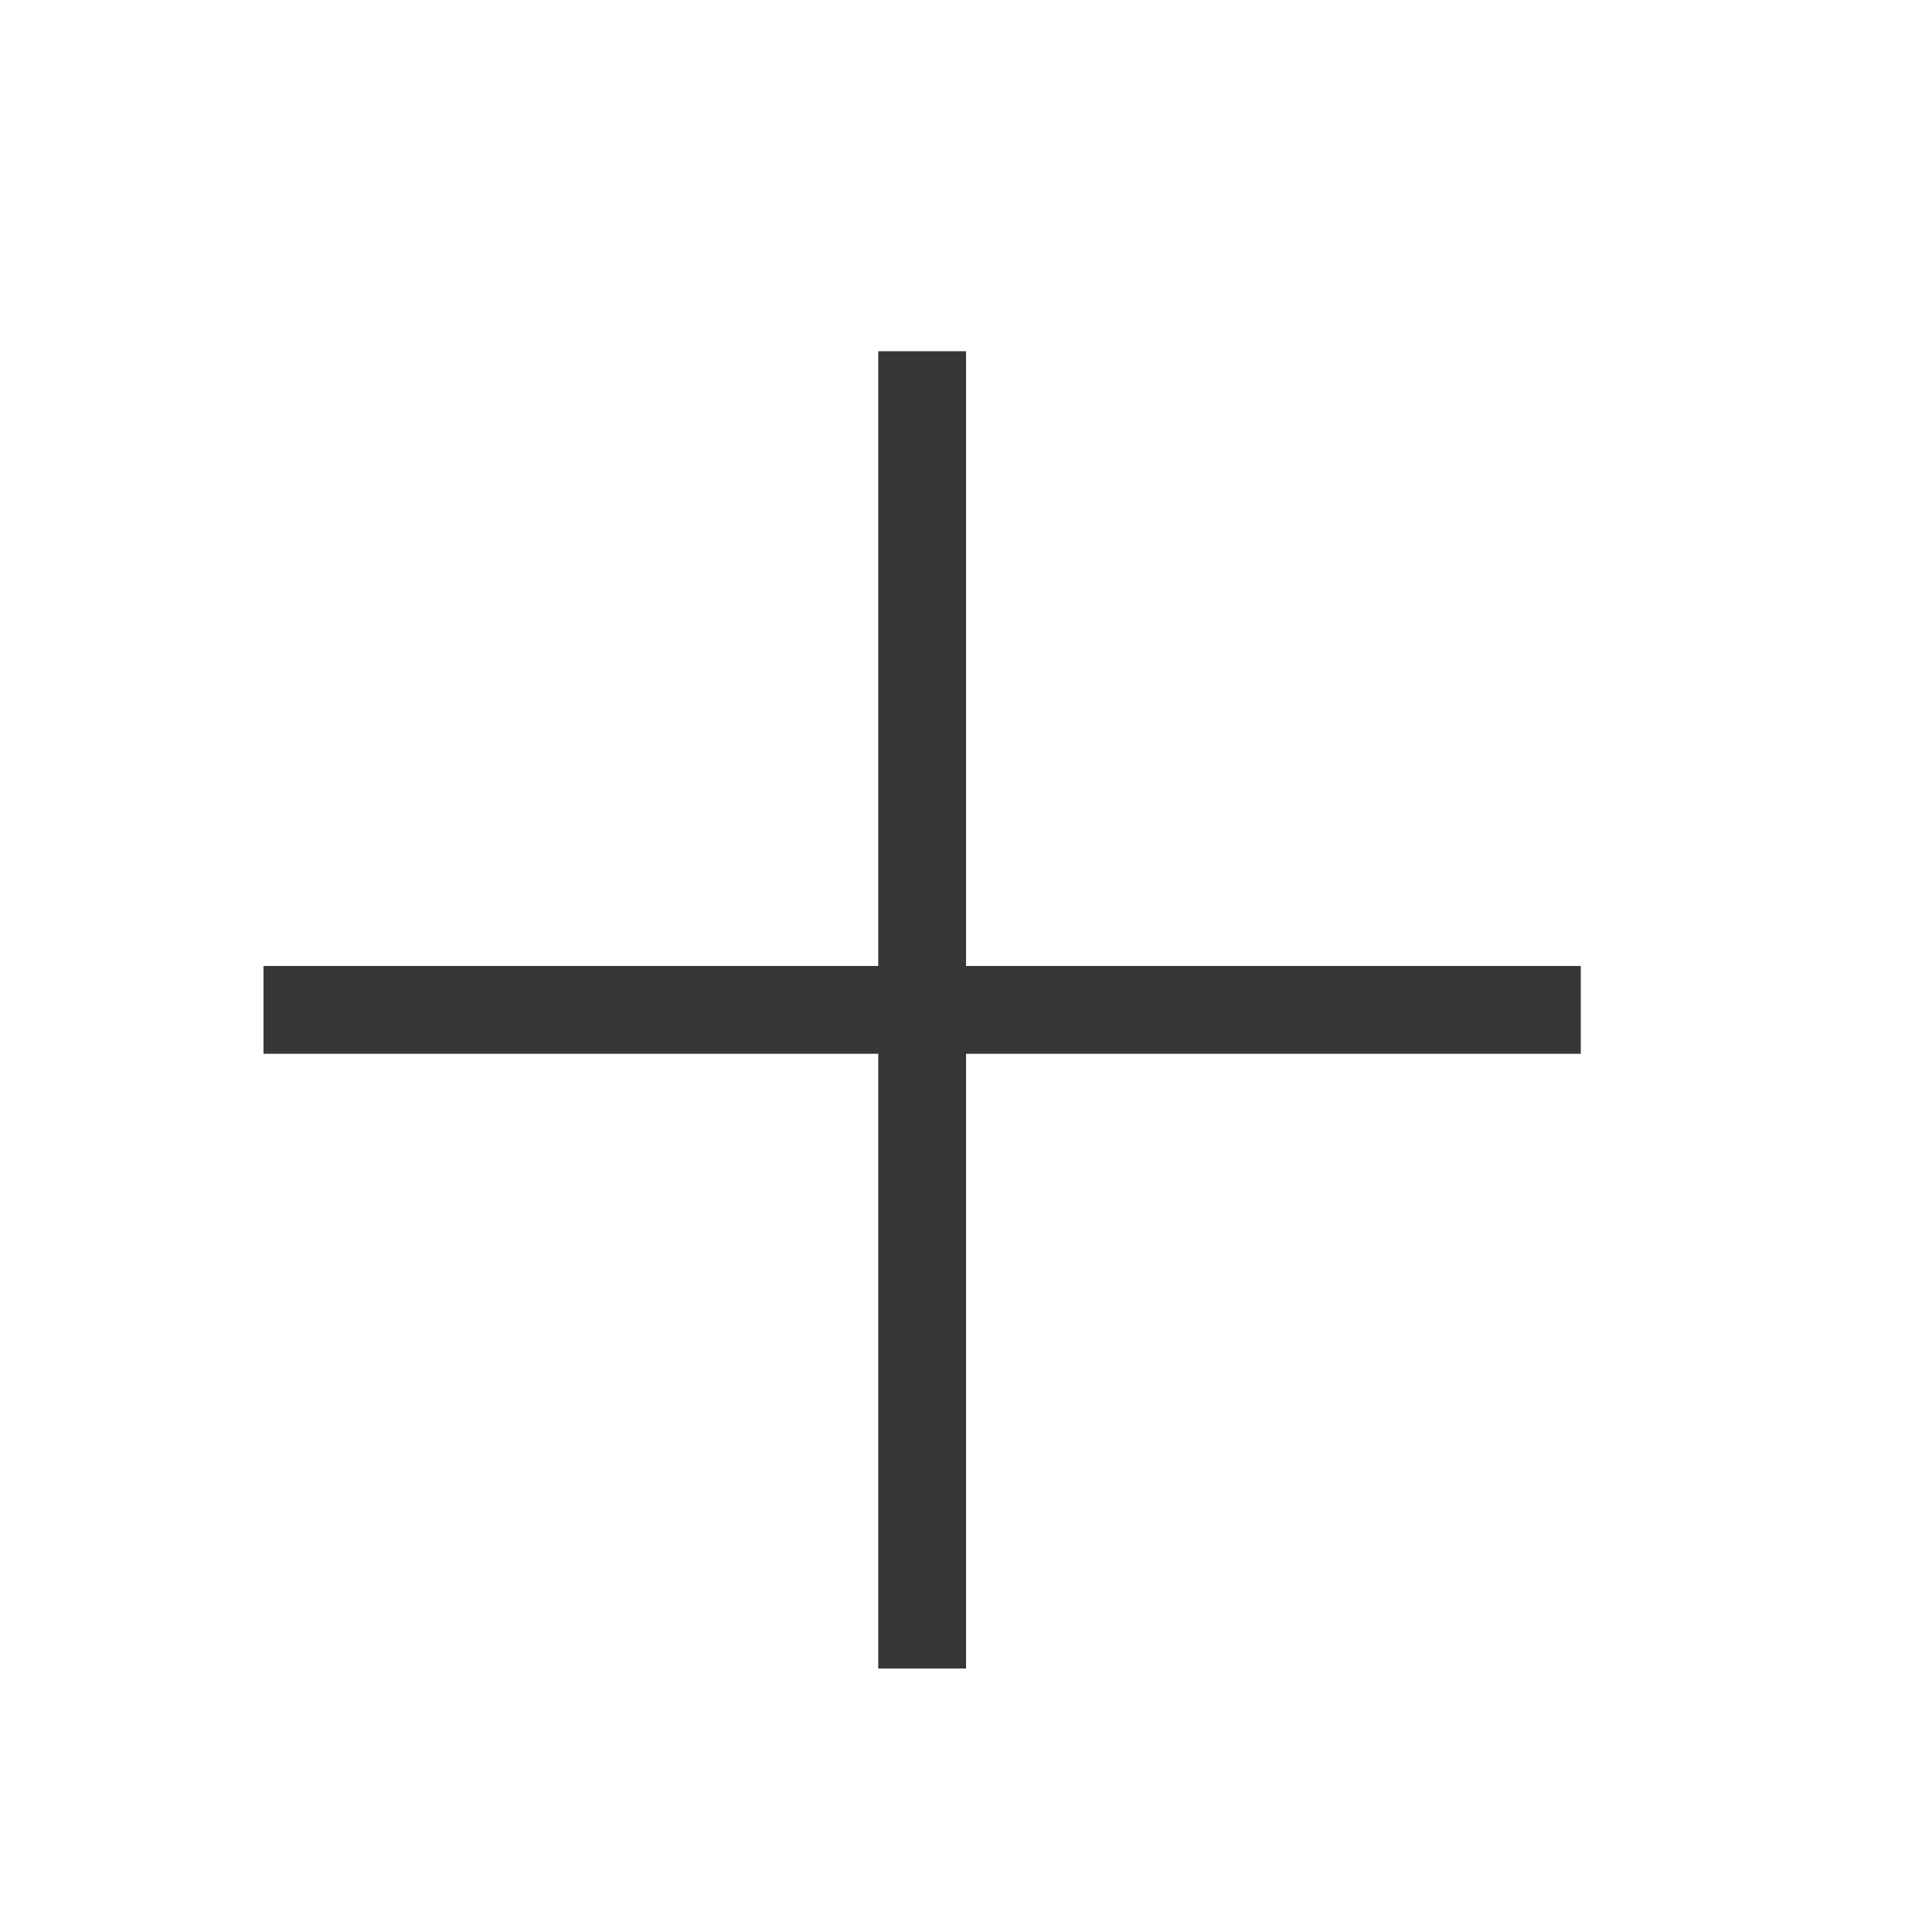
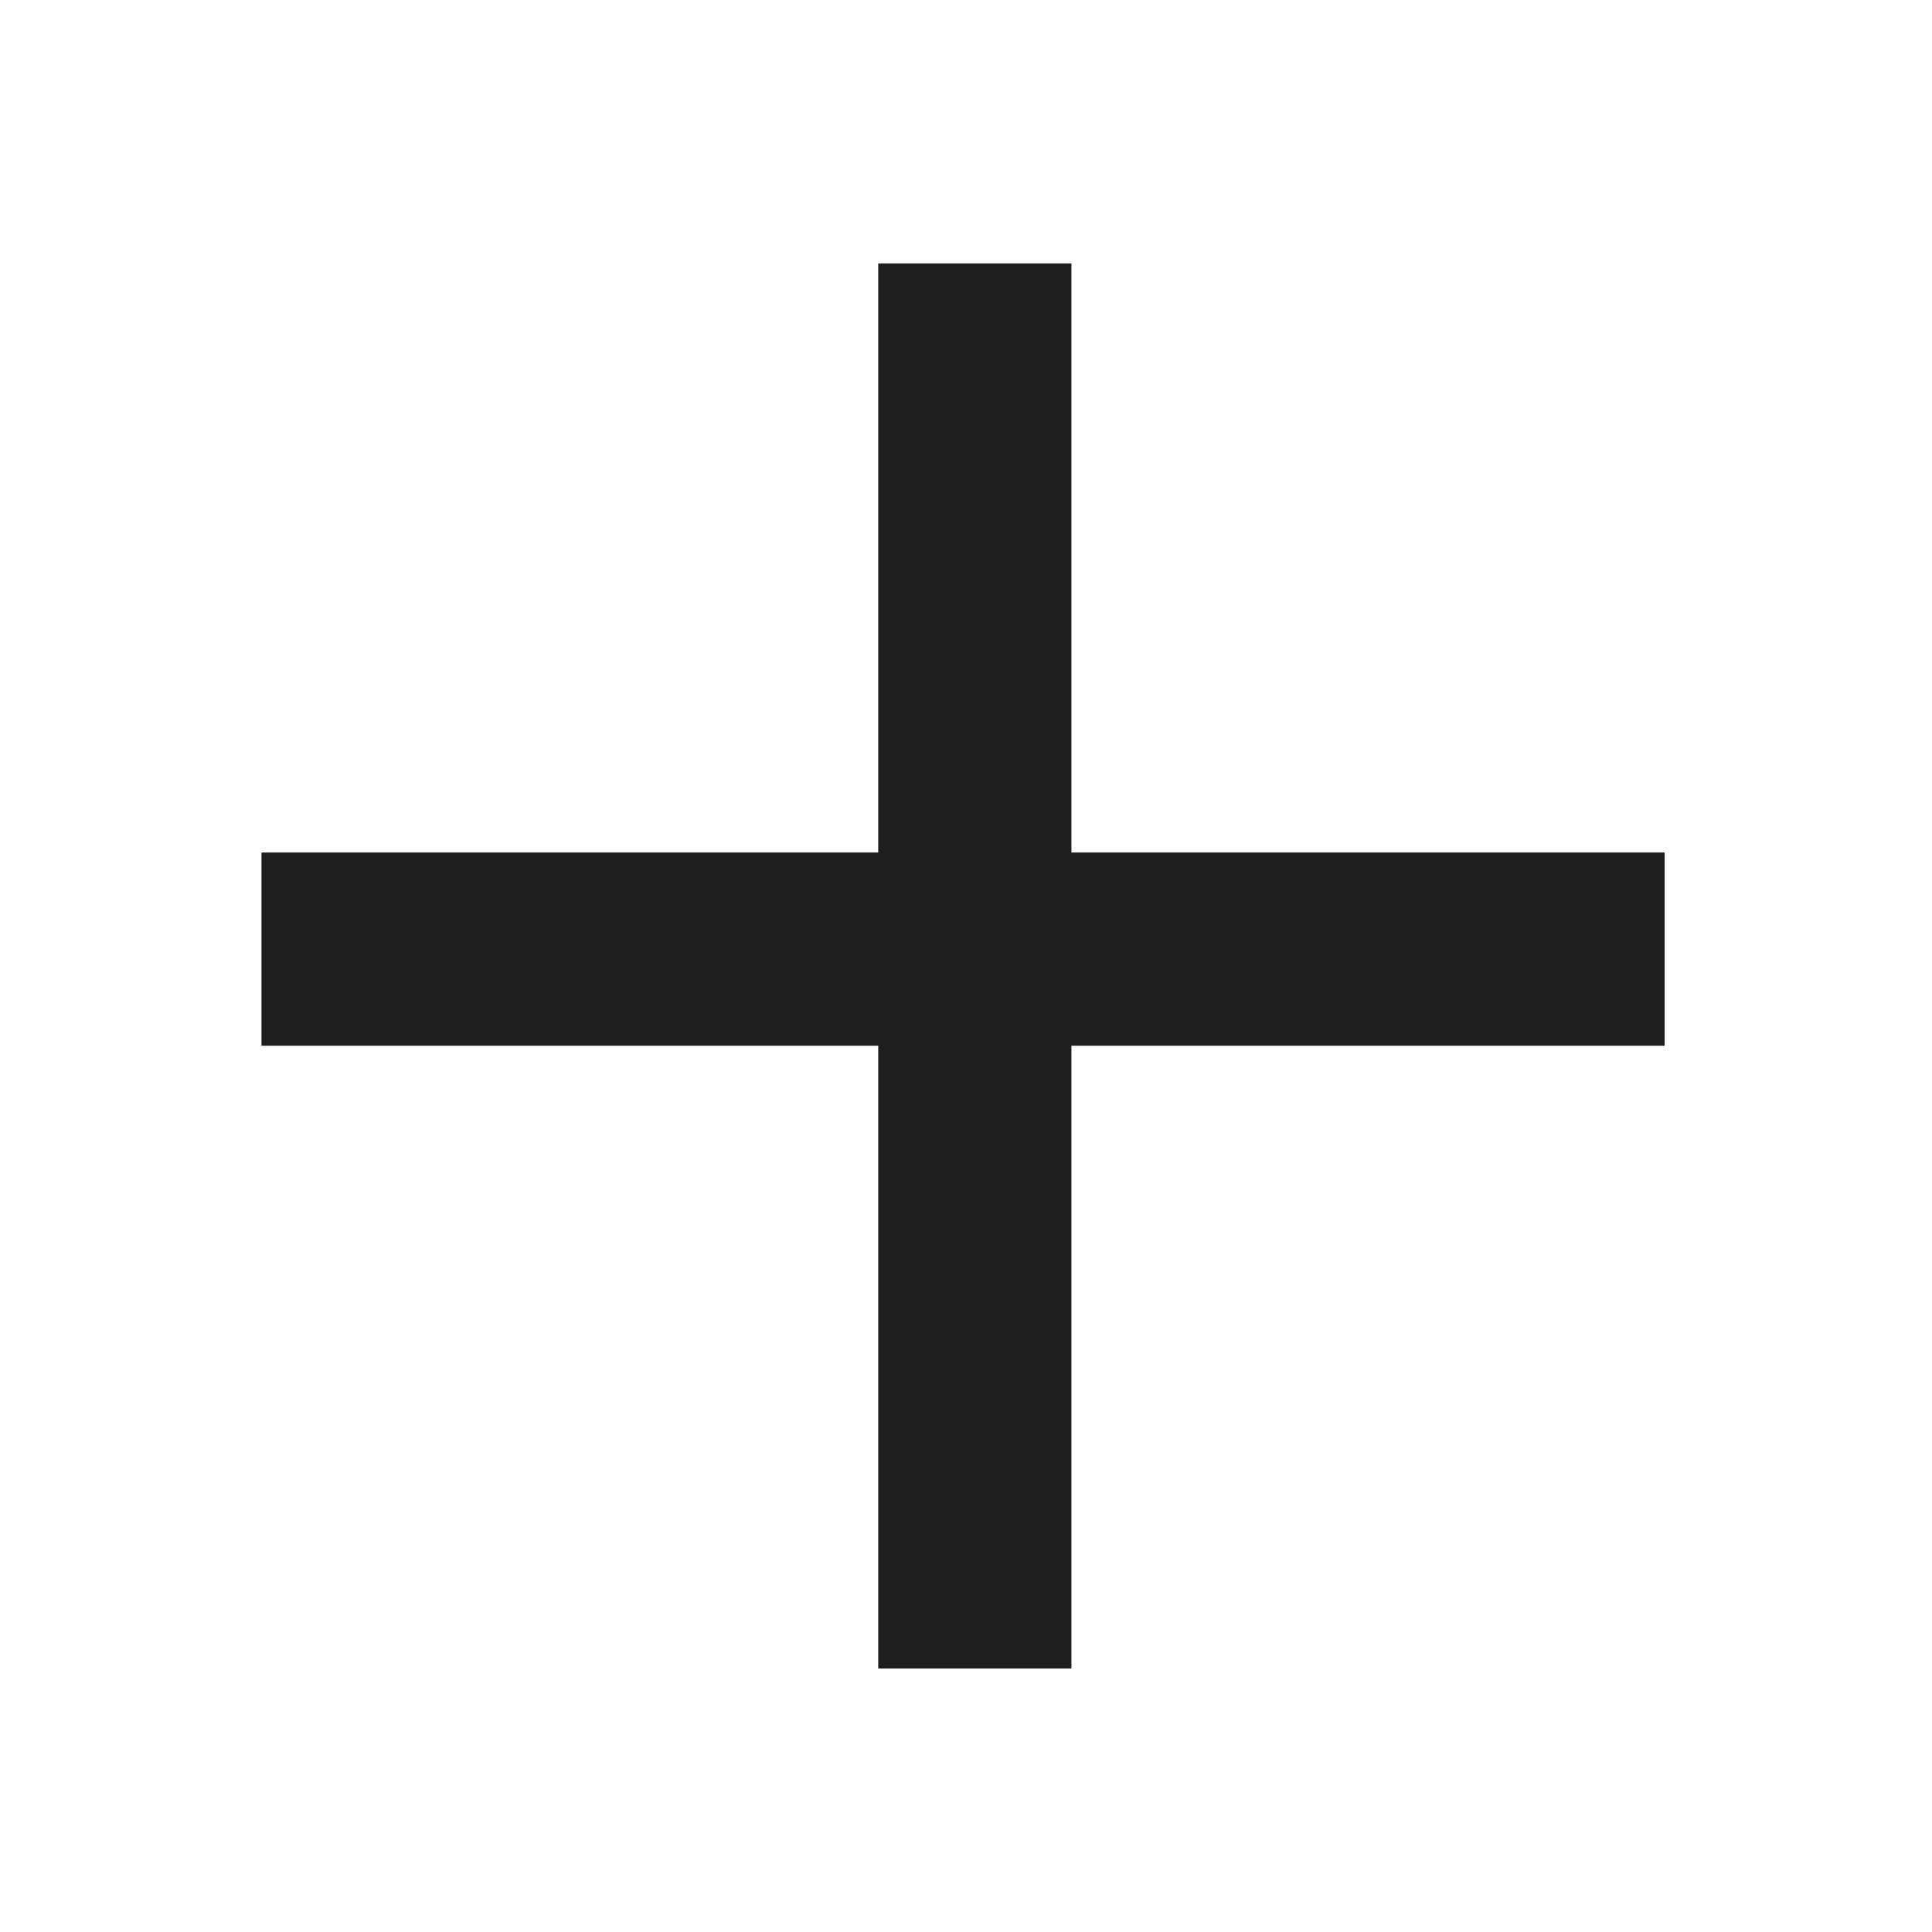
<svg xmlns="http://www.w3.org/2000/svg" width="22" height="22" id="svg3760" version="1.1">
  <defs id="defs3762" />
  <g id="layer1" transform="translate(-553.7225,-583.1193)">
-     <rect style="opacity:1;fill:#373737;fill-opacity:1;stroke:none" id="rect4189" width="1" height="15" x="594.119" y="-571.723" transform="matrix(0,1,-1,0,0,0)" />
-     <rect y="587.119" x="563.723" height="15" width="1" id="rect4119" style="opacity:1;fill:#373737;fill-opacity:1;stroke:none" />
+     <rect y="586.119" x="563.723" height="16" width="2.2" id="rect4119" style="opacity:1;fill:#1e1e1e;fill-opacity:1;stroke:none;stroke-width:1.37" />
+     <rect y="-572.678" x="592.827" height="15.978" width="2.2" id="rect4119-9" style="opacity:1;fill:#1e1e1e;fill-opacity:1;stroke:none;stroke-width:1.369" transform="rotate(90)" />
  </g>
</svg>
